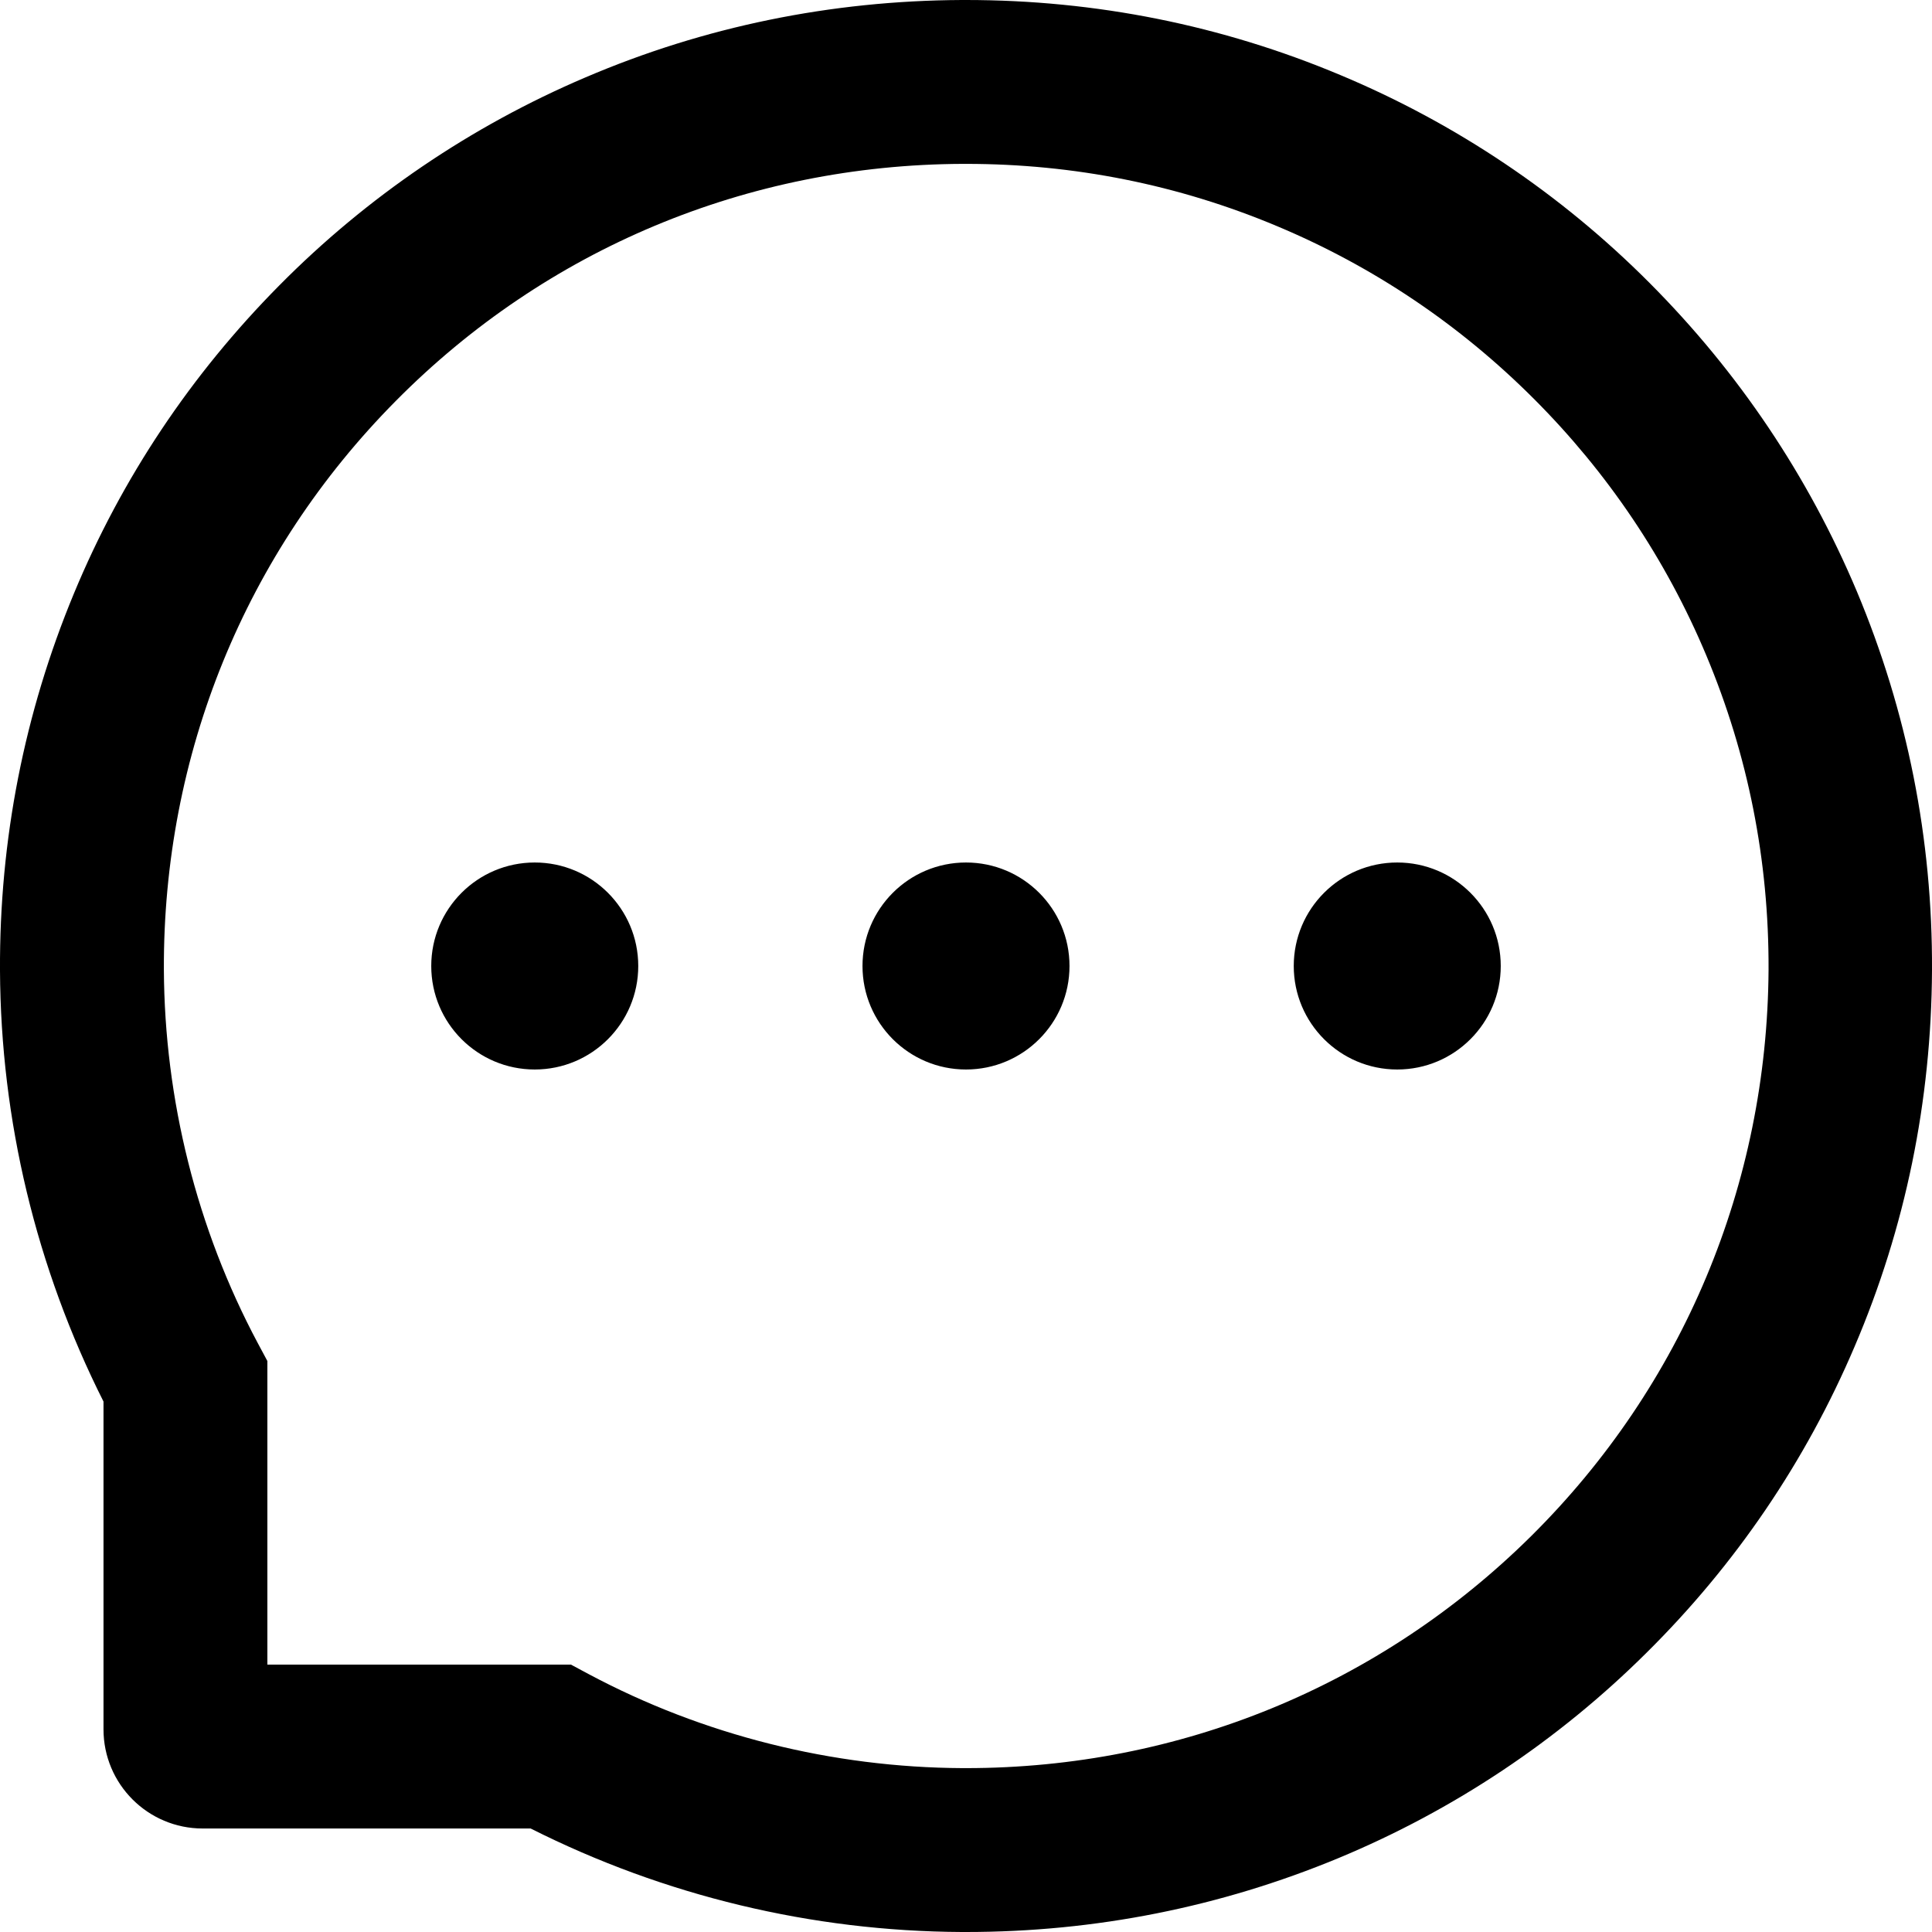
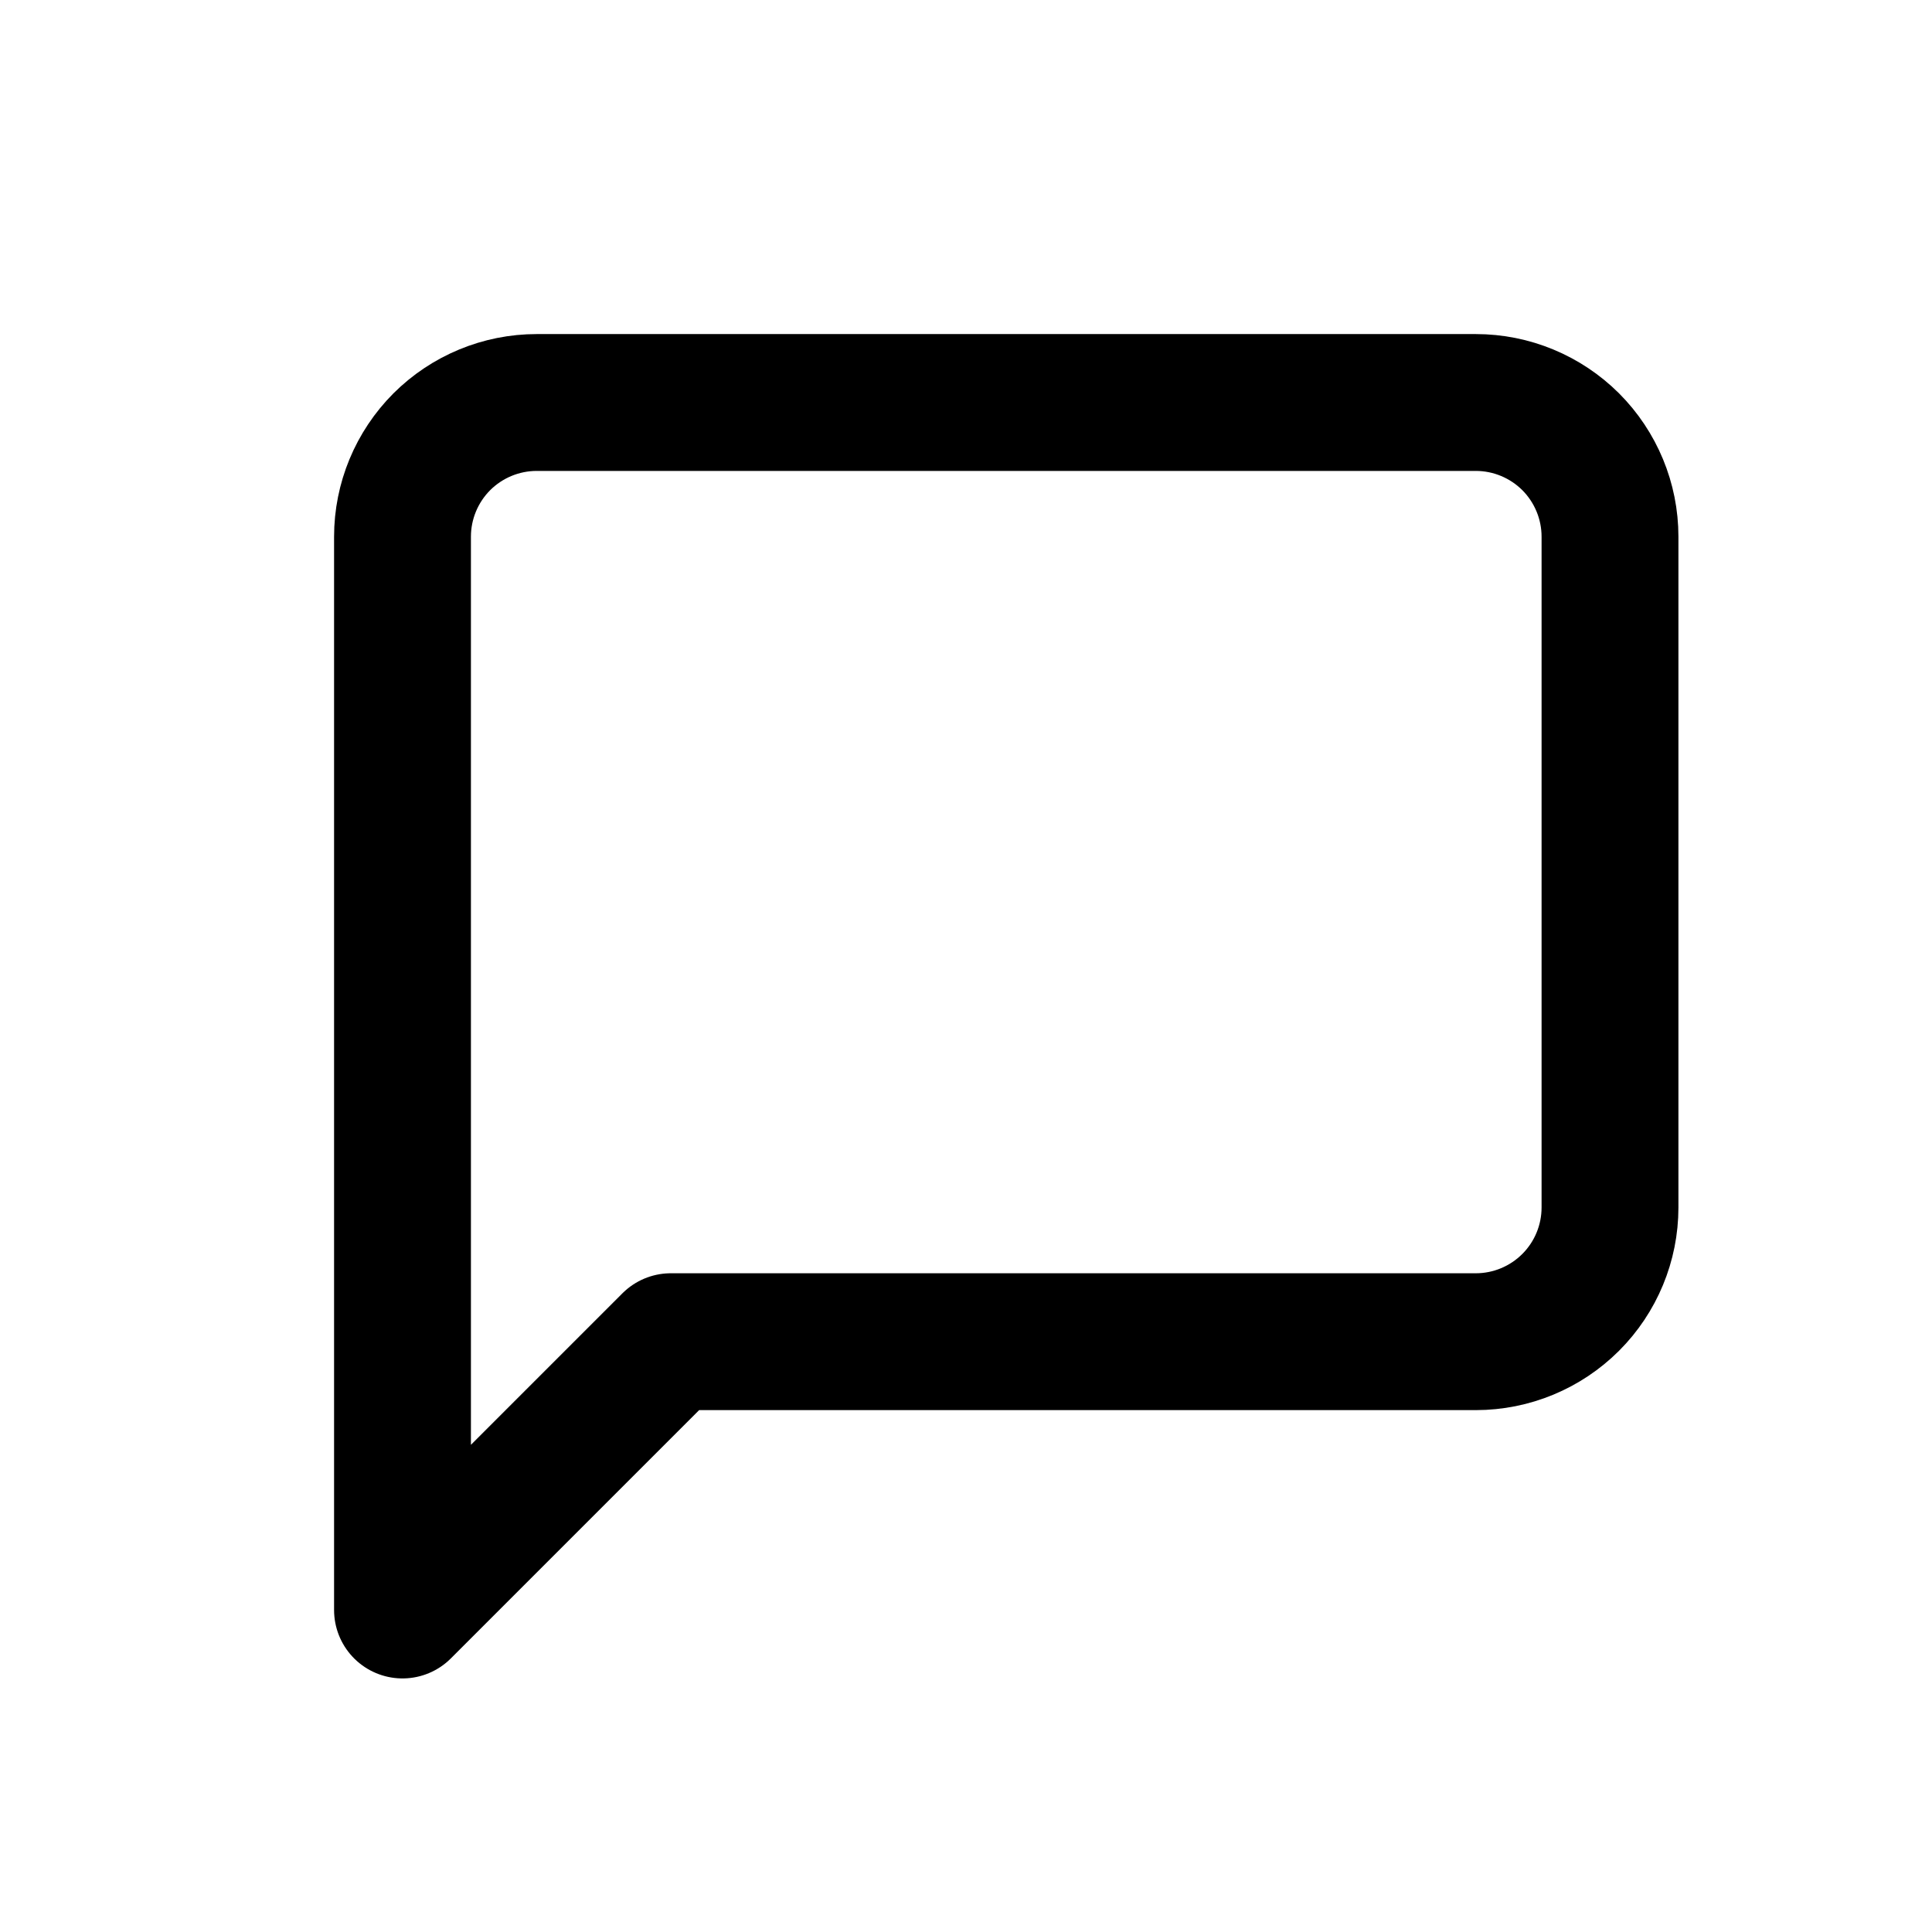
- <svg xmlns="http://www.w3.org/2000/svg" viewBox="64 64 896 896" width="832" height="832" fill="currentColor" aria-hidden="true">
-   <path d="M464 512a48 48 0 1096 0 48 48 0 10-96 0zm200 0a48 48 0 1096 0 48 48 0 10-96 0zm-400 0a48 48 0 1096 0 48 48 0 10-96 0zm661.2-173.6c-22.6-53.7-55-101.9-96.3-143.3a444.35 444.35 0 00-143.3-96.3C630.6 75.7 572.2 64 512 64h-2c-60.6.3-119.3 12.3-174.5 35.9a445.35 445.35 0 00-142 96.5c-40.9 41.3-73 89.3-95.2 142.8-23 55.4-34.6 114.3-34.3 174.9A449.4 449.4 0 00112 714v152a46 46 0 0046 46h152.1A449.4 449.4 0 00510 960h2.1c59.9 0 118-11.6 172.7-34.3a444.48 444.48 0 00142.8-95.2c41.3-40.9 73.8-88.7 96.5-142 23.6-55.2 35.6-113.9 35.9-174.5.3-60.9-11.5-120-34.8-175.6zm-151.1 438C704 845.8 611 884 512 884h-1.7c-60.3-.3-120.2-15.3-173.1-43.5l-8.4-4.5H188V695.2l-4.5-8.4C155.3 633.9 140.3 574 140 513.7c-.4-99.7 37.7-193.3 107.6-263.8 69.8-70.5 163.1-109.5 262.8-109.9h1.7c50 0 98.5 9.7 144.2 28.9 44.6 18.7 84.6 45.6 119 80 34.3 34.3 61.3 74.4 80 119 19.4 46.2 29.1 95.2 28.9 145.8-.6 99.6-39.7 192.9-110.1 262.7z" />
+ <svg xmlns="http://www.w3.org/2000/svg" width="24" height="24" viewBox="0 0 24 24" fill="none">
+   <path d="M20 15C20 15.442 19.824 15.866 19.512 16.178C19.199 16.491 18.775 16.667 18.333 16.667H8.333L5 20V6.667C5 6.225 5.176 5.801 5.488 5.488C5.801 5.176 6.225 5 6.667 5H18.333C18.775 5 19.199 5.176 19.512 5.488C19.824 5.801 20 6.225 20 6.667V15Z" stroke="currentColor" stroke-width="1.7" stroke-linecap="round" stroke-linejoin="round" />
</svg>
